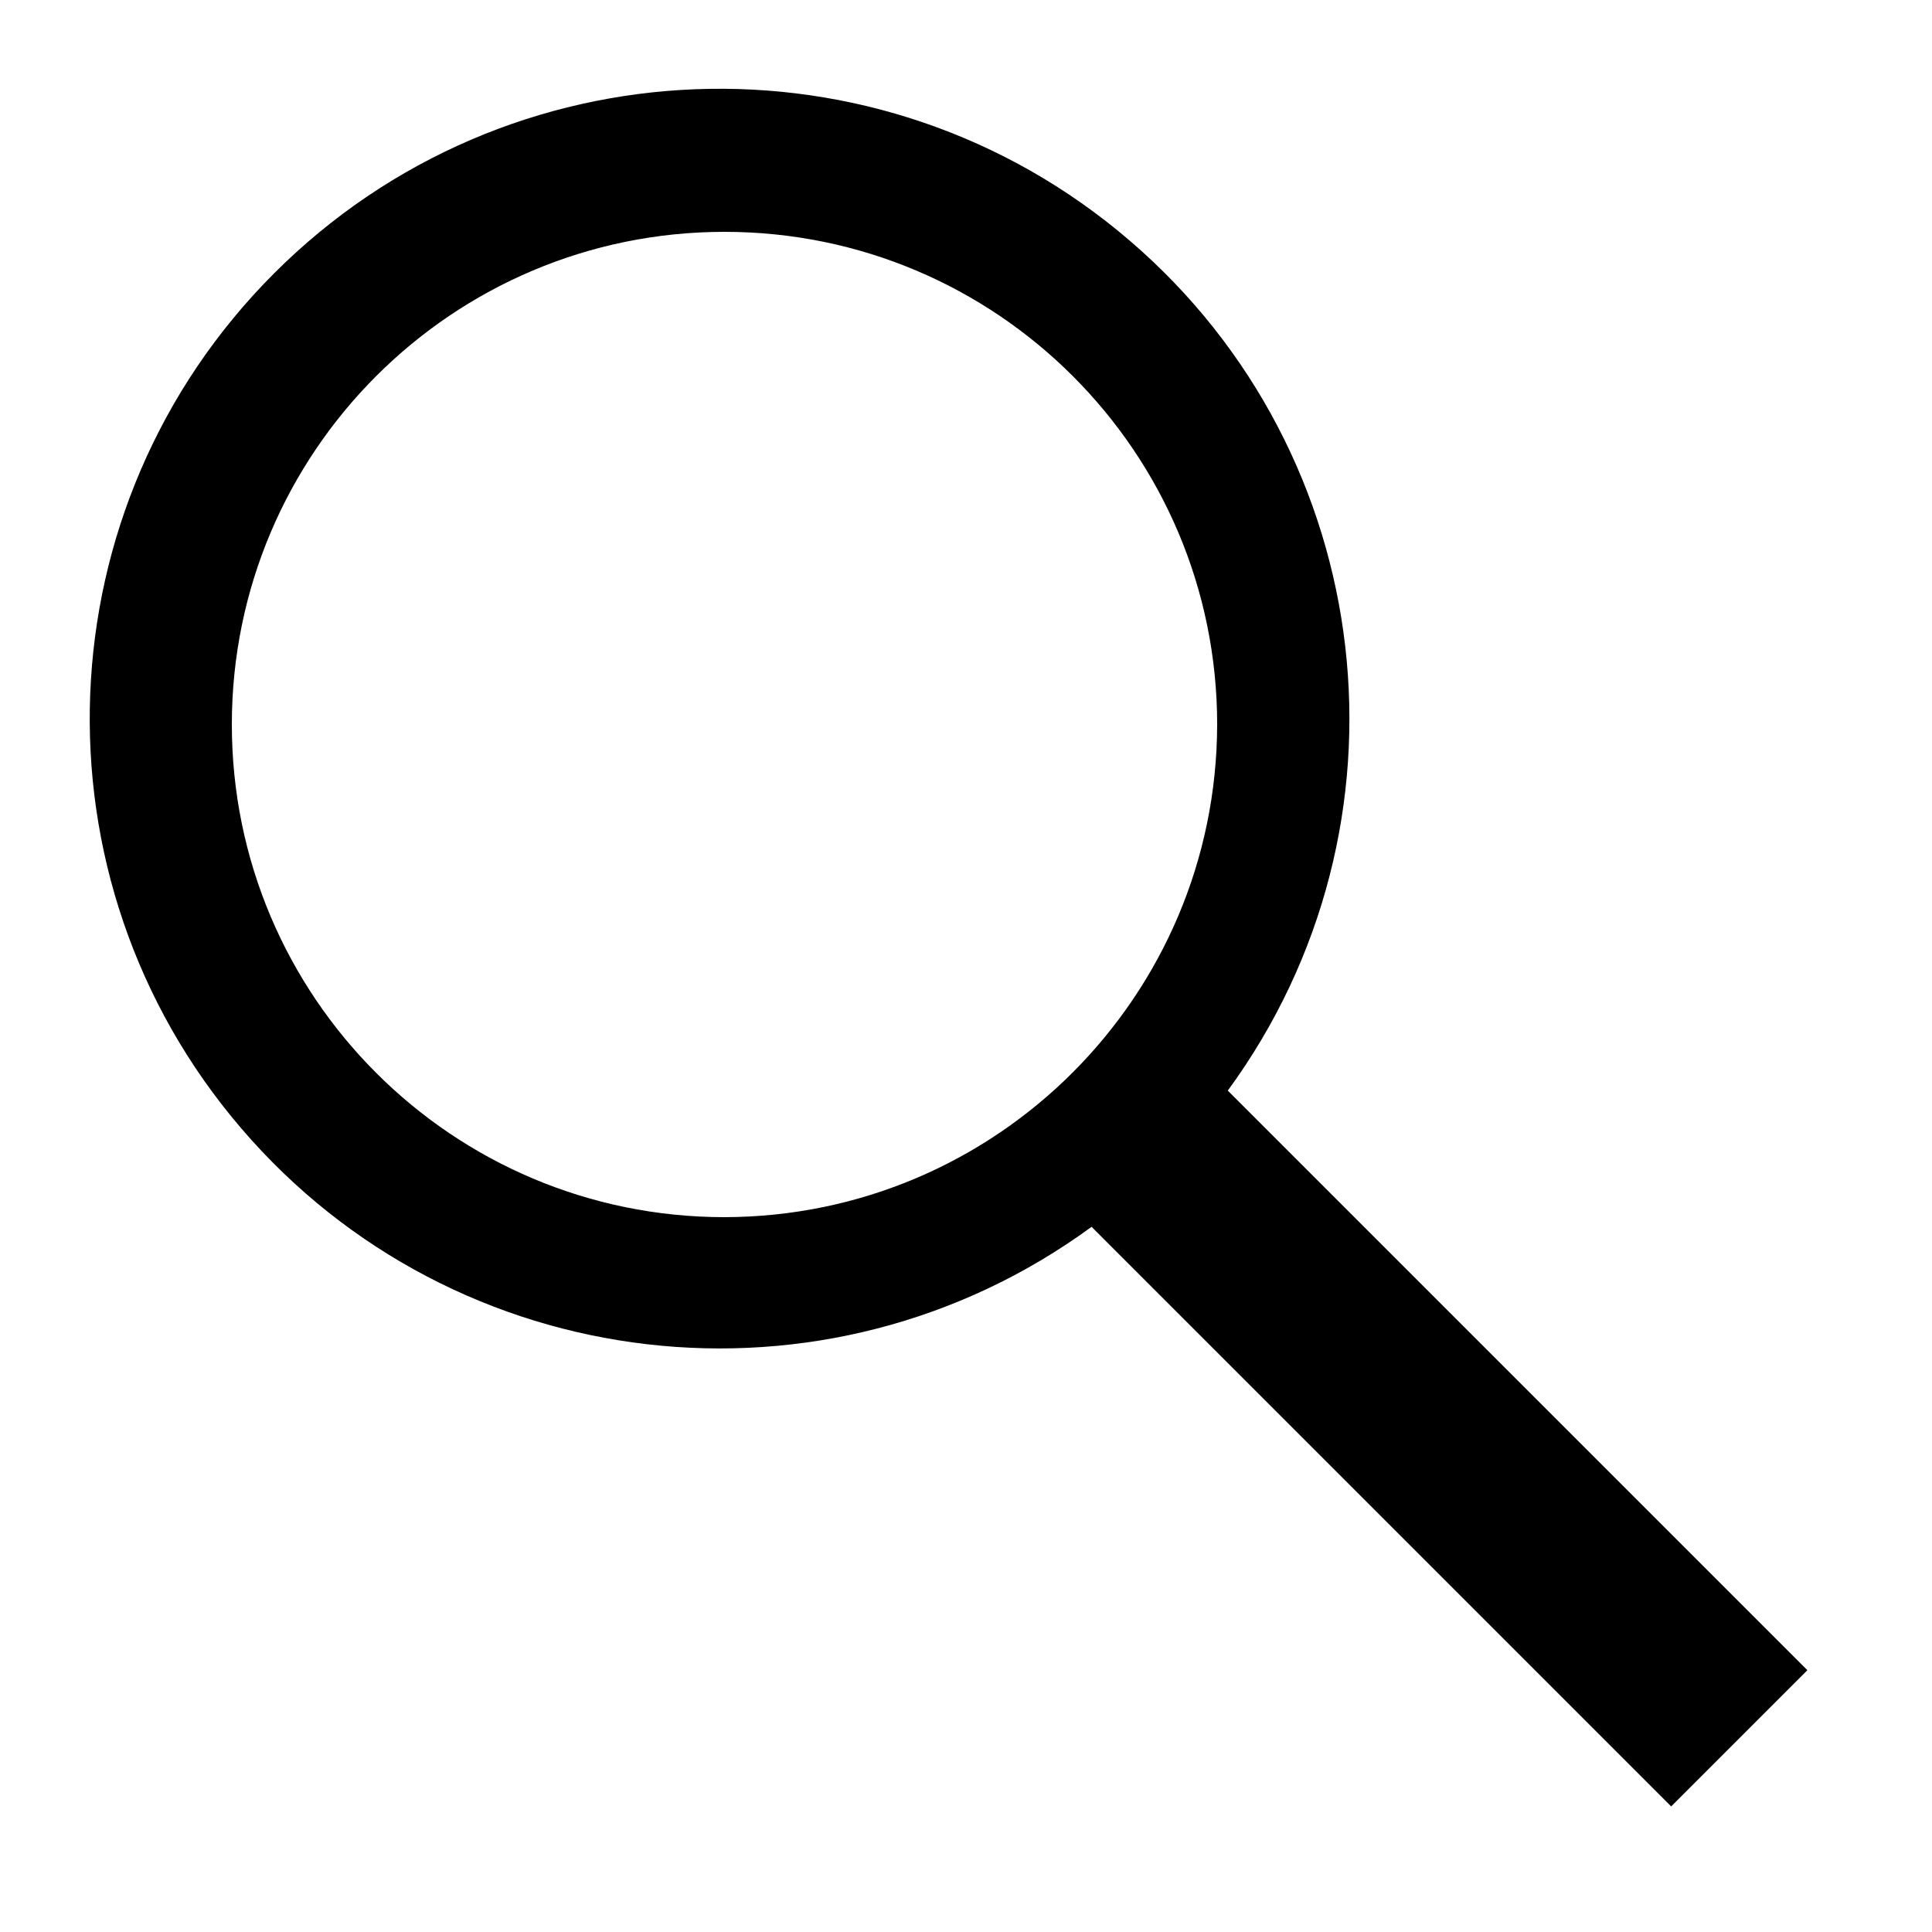
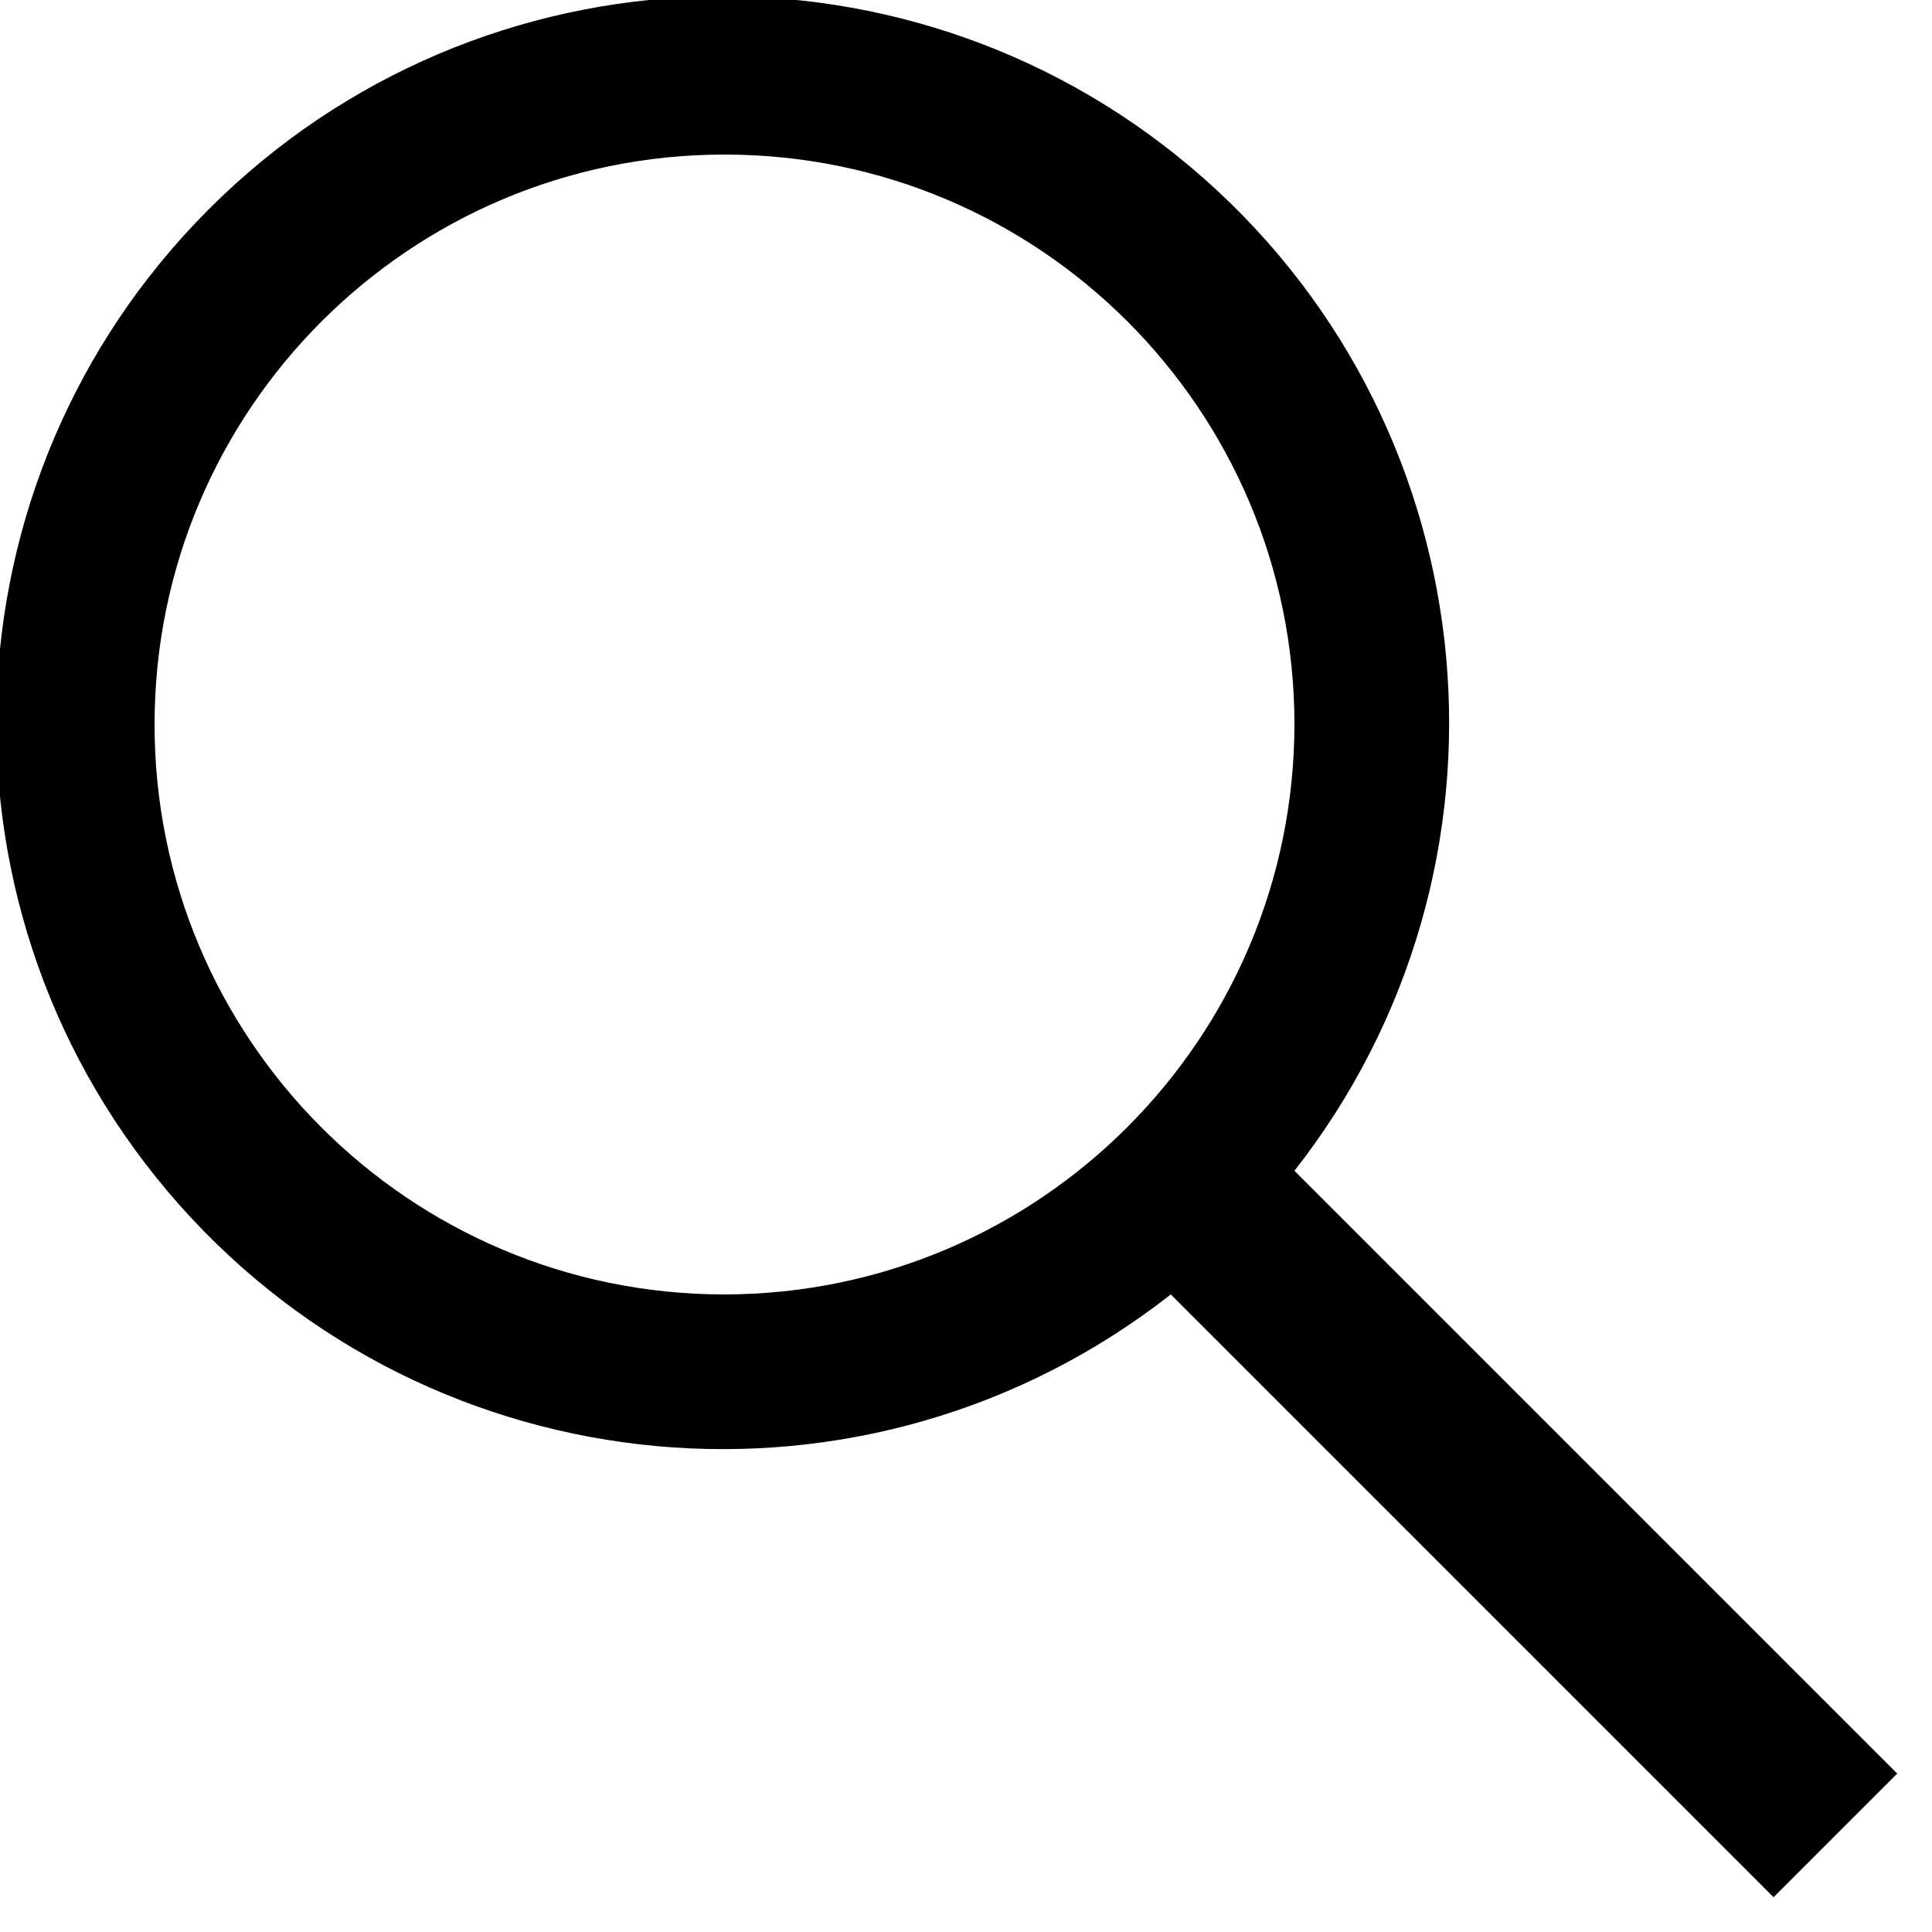
<svg xmlns="http://www.w3.org/2000/svg" viewBox="0 0 20 20">
  <g id="Layer_1" data-name="Layer 1">
-     <path d="M18.71,17.29l-6-6a6.52,6.52,0,1,0-1.41,1.41l6,6ZM7.5,12.6a5.1,5.1,0,1,1,5.1-5.1A5.11,5.11,0,0,1,7.5,12.6Z" />
+     <path d="M19.64,18.36,13.4,12.12a7.52,7.52,0,1,0-1.28,1.28l6.24,6.24ZM7.5,13.4a5.9,5.9,0,1,1,5.9-5.9A5.91,5.91,0,0,1,7.5,13.4Z" />
  </g>
</svg>
